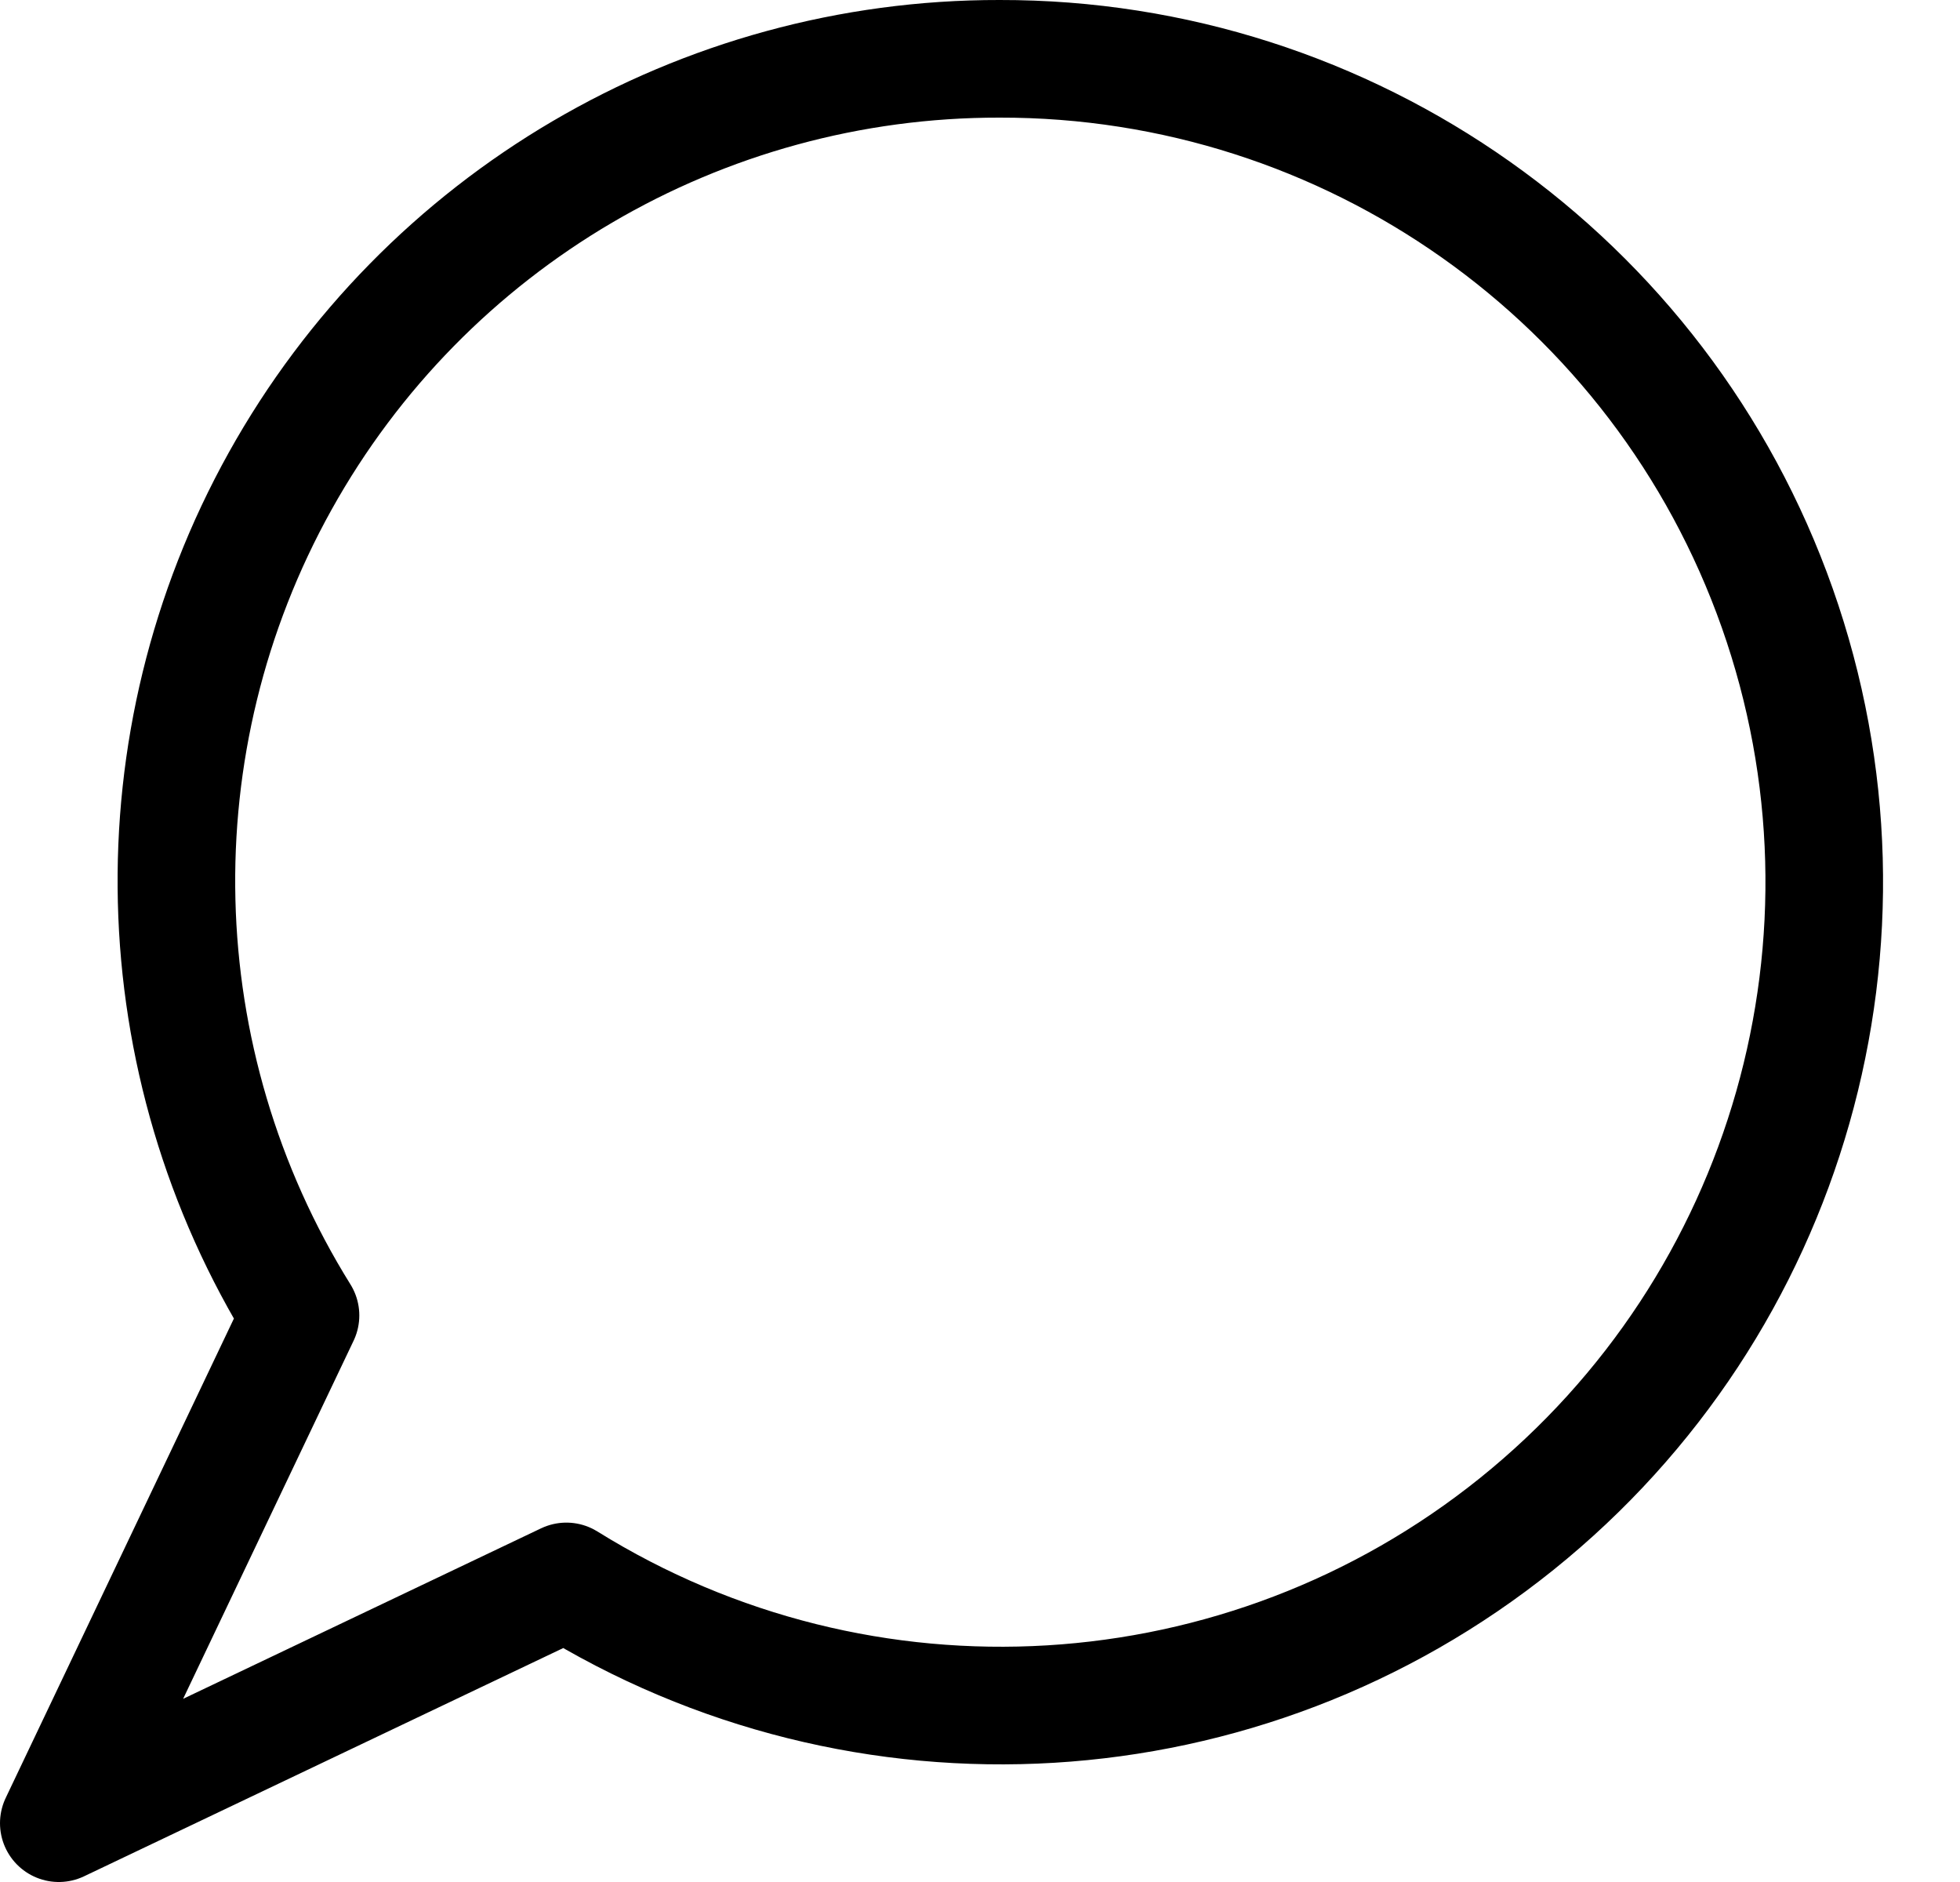
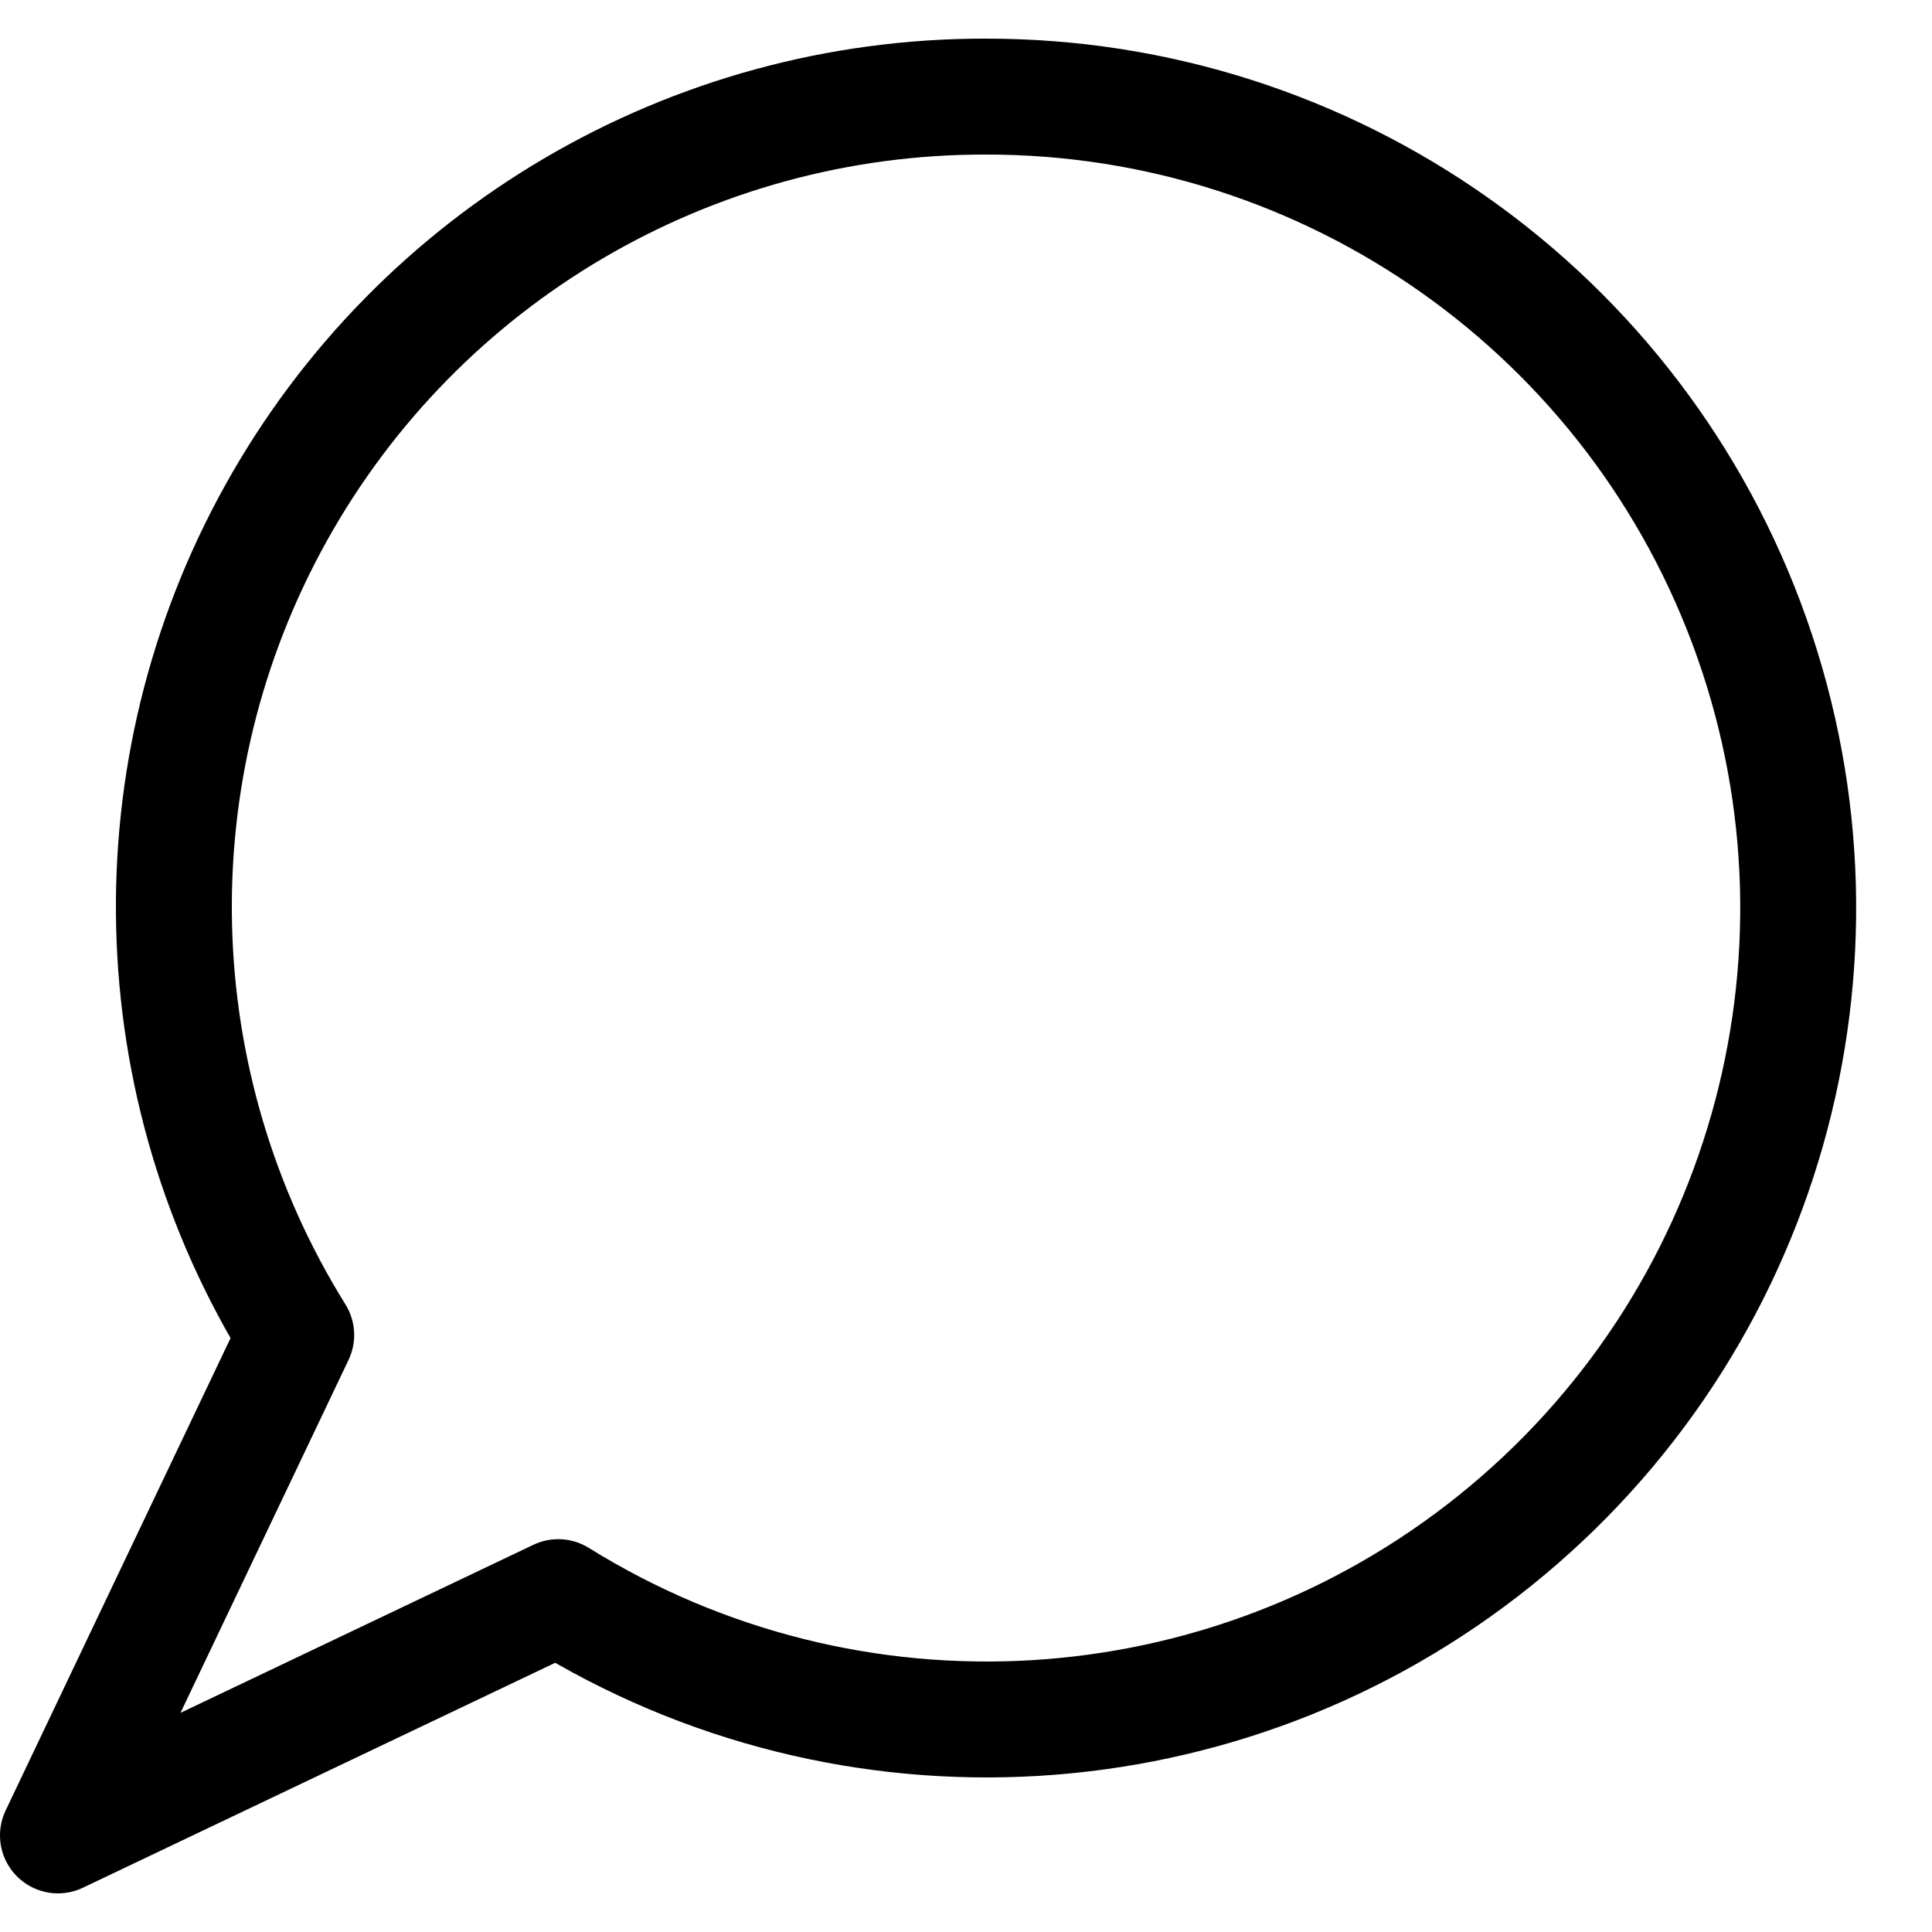
- <svg xmlns="http://www.w3.org/2000/svg" width="25" height="24" viewBox="0 0 25 24" fill="none">
+ <svg xmlns="http://www.w3.org/2000/svg" width="24" height="24" viewBox="0 0 25 24" fill="none">
  <path clip-rule="evenodd" d="M12.75.75a10.485 10.485 0 00-8.917 16.025L.75 23.25l6.474-3.083A10.5 10.5 0 1012.75.75z" stroke="#000" stroke-width="1.5" stroke-linecap="round" stroke-linejoin="round" />
</svg>
